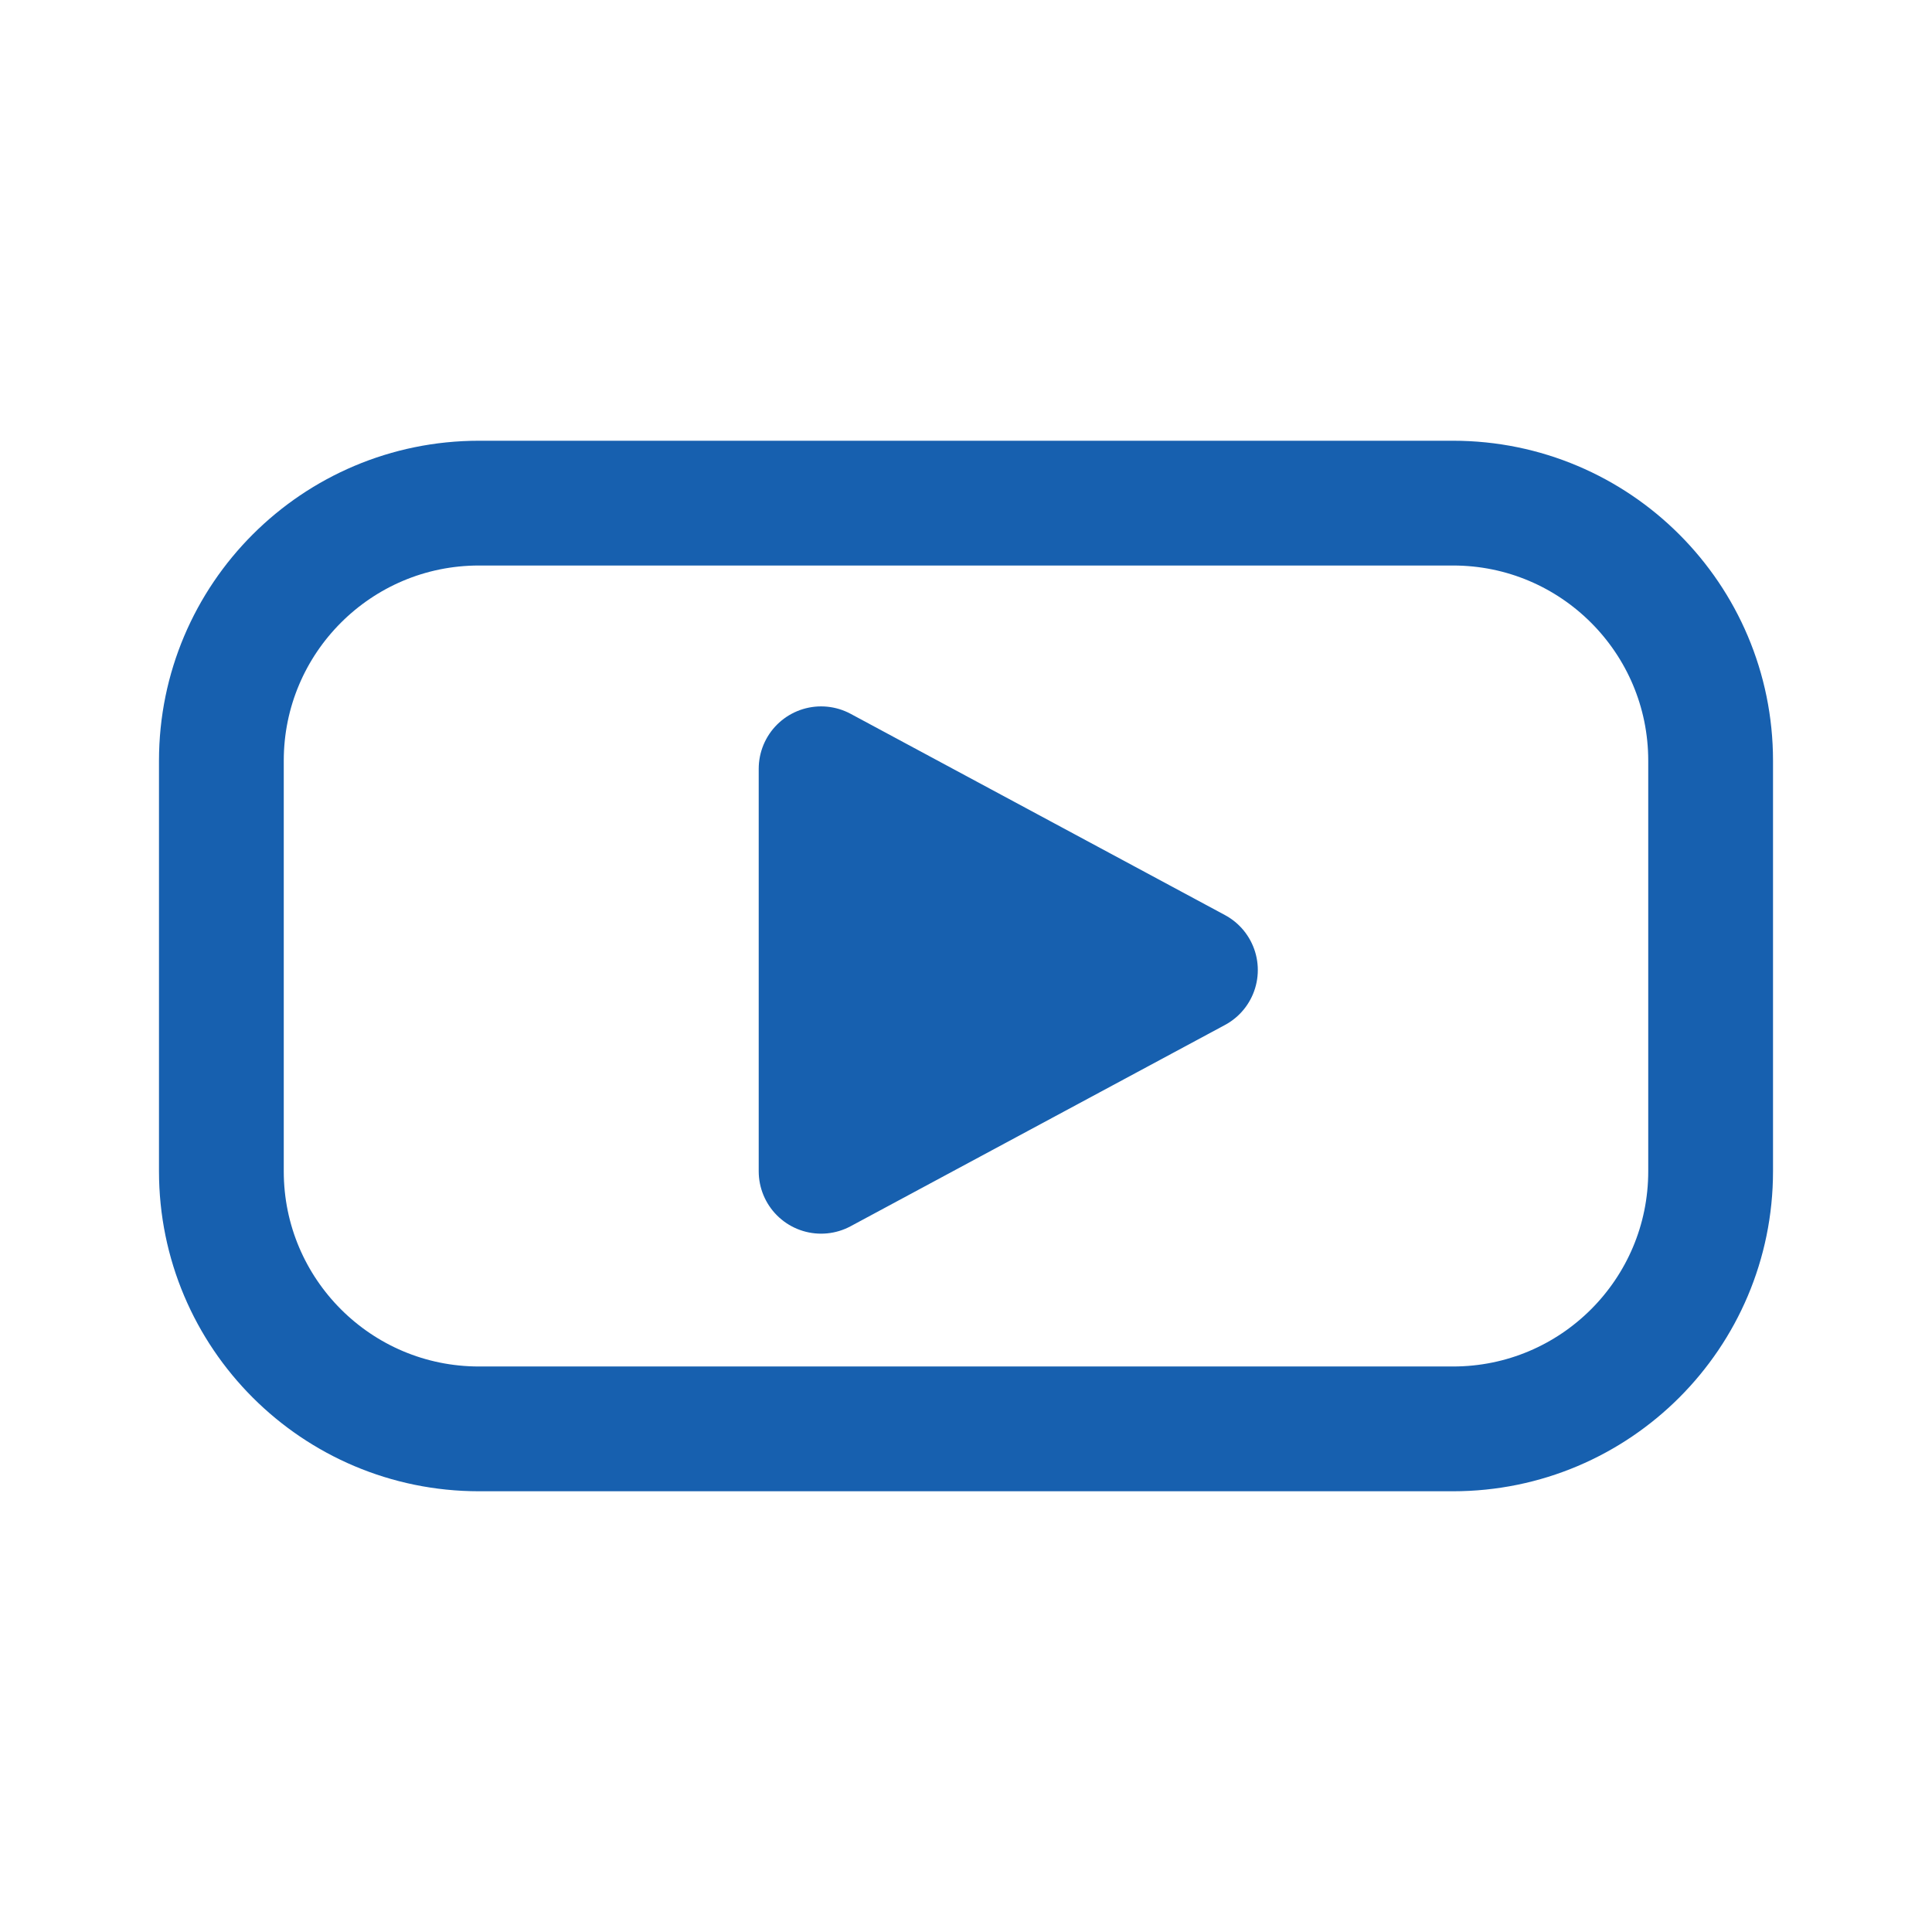
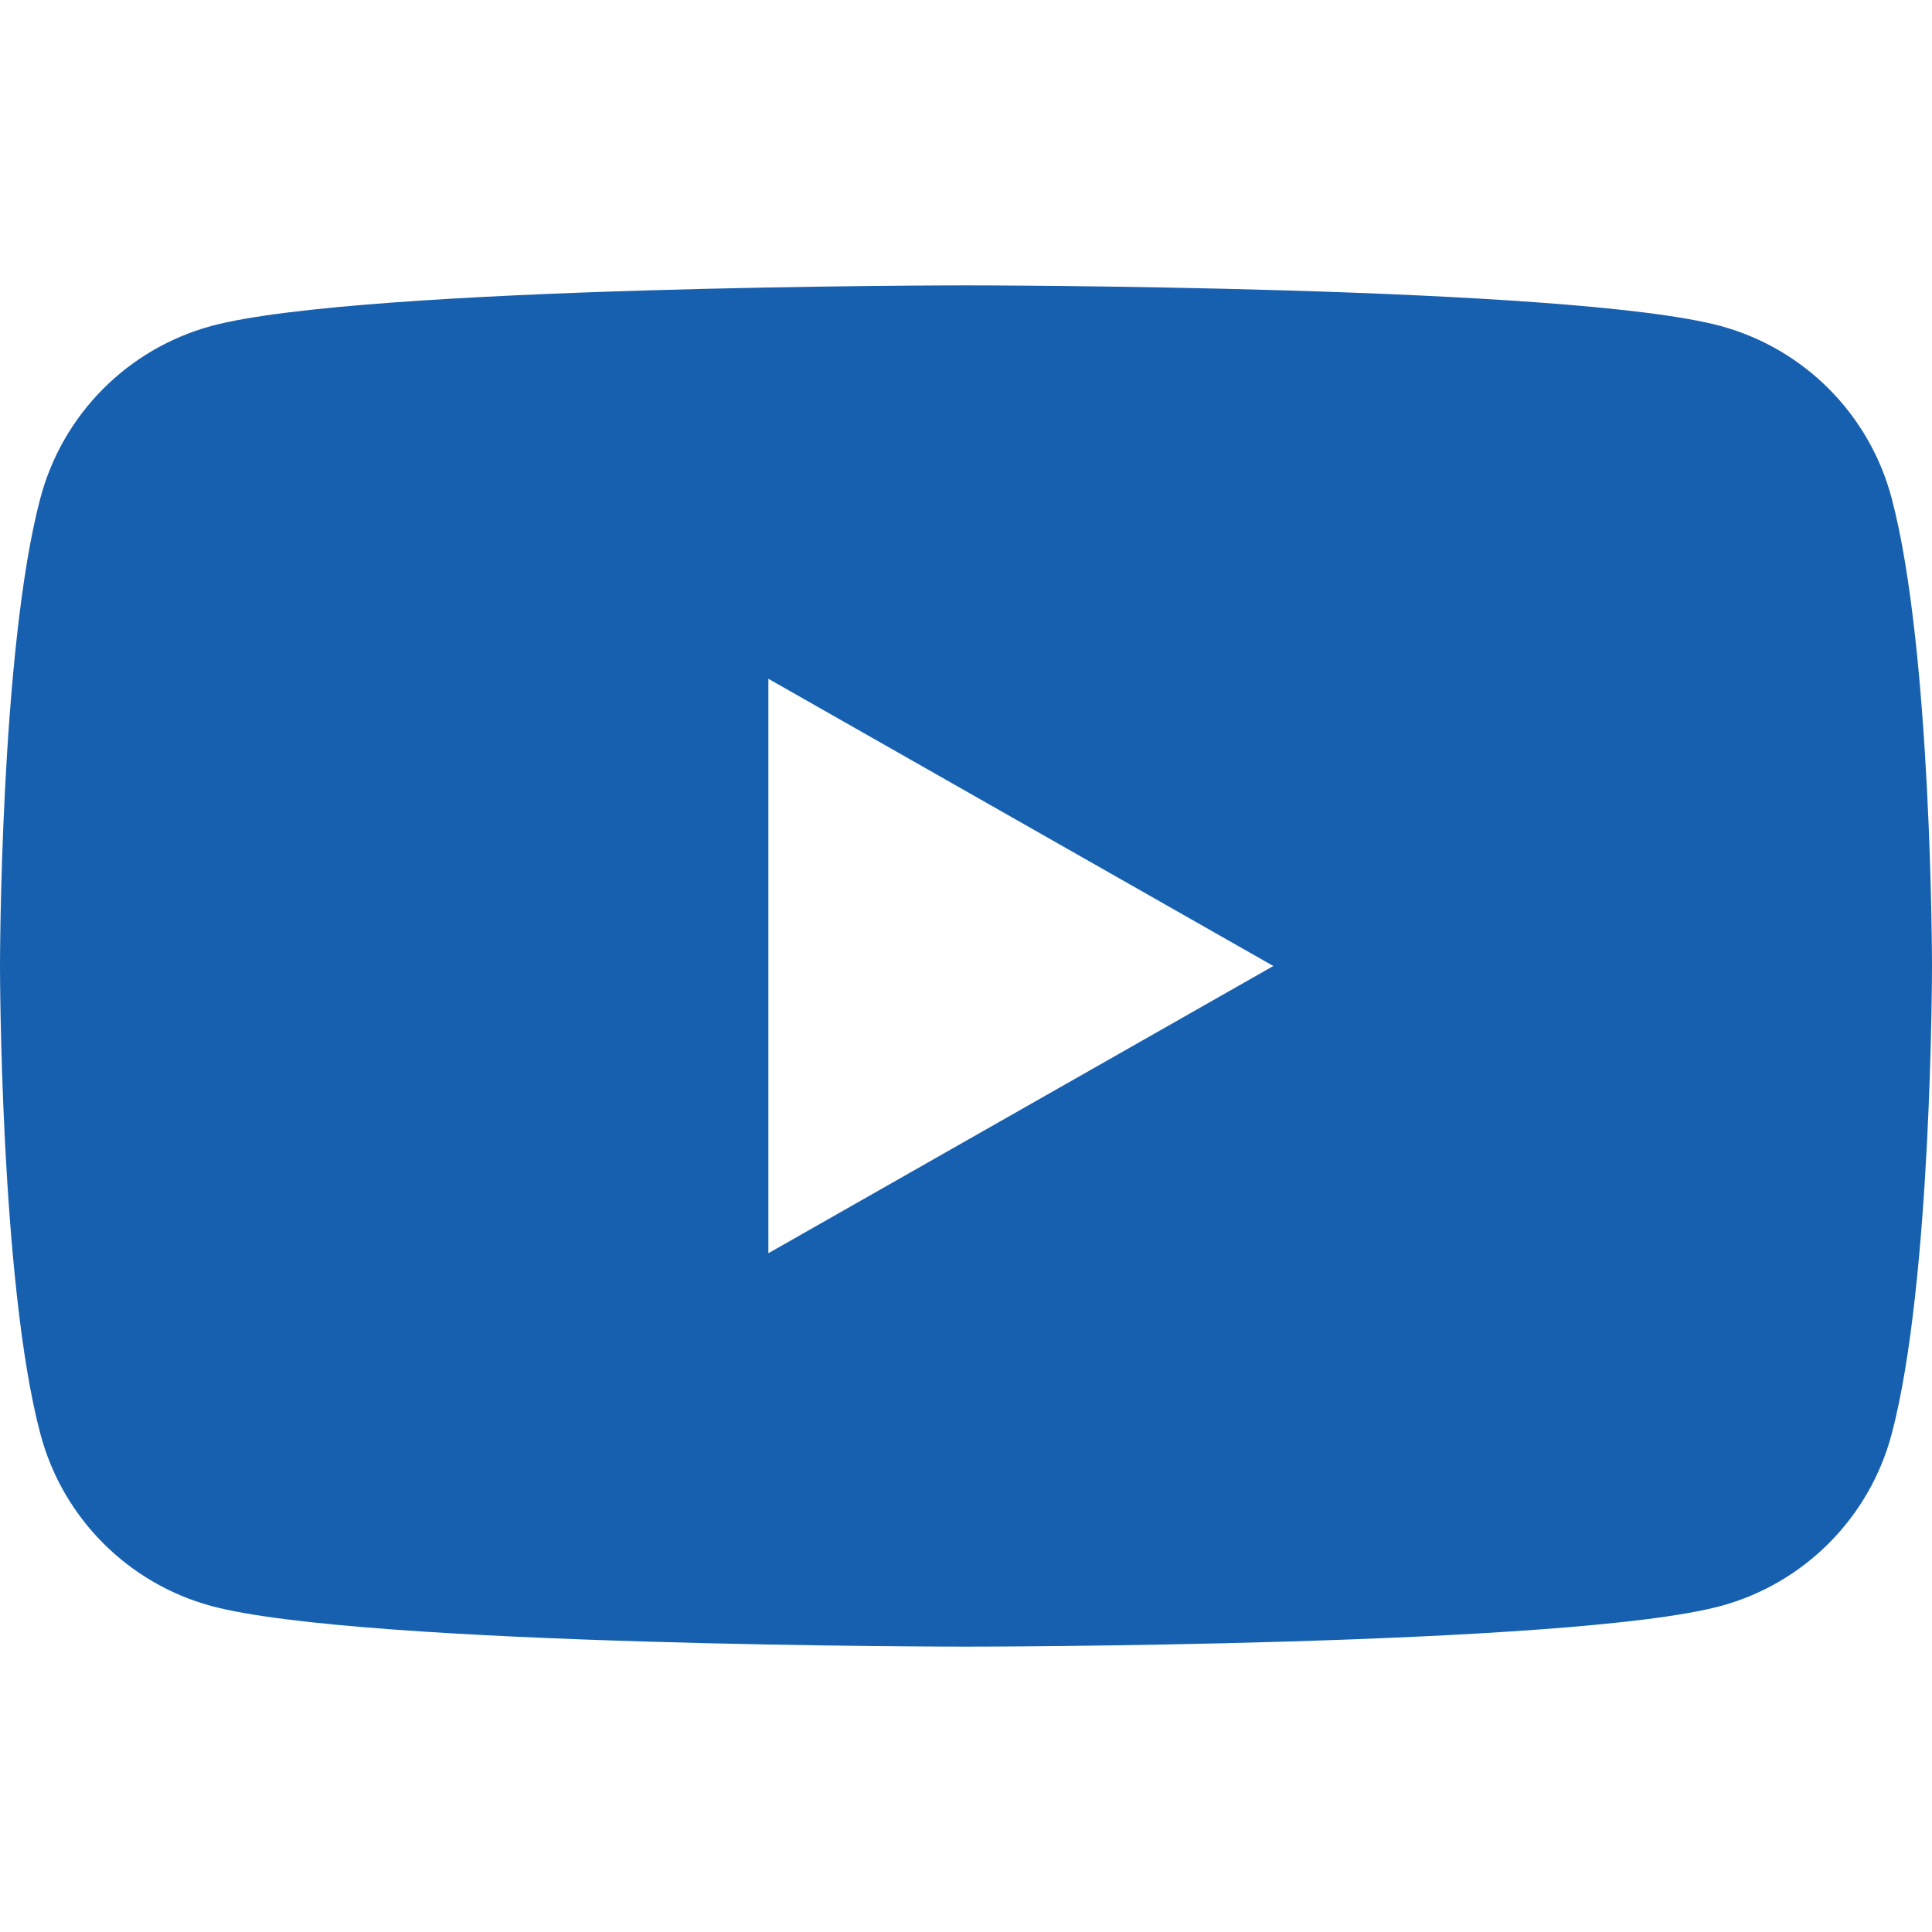
- <svg xmlns="http://www.w3.org/2000/svg" width="24" height="24" viewBox="0 0 24 24" fill="none" aria-hidden="true" focusable="false">
-   <g fill="none" stroke="#1760af" stroke-width="1.55" stroke-linecap="round" stroke-linejoin="round">
-     <rect x="2.75" y="6.25" width="18.5" height="11.5" rx="3.2" />
-     <path d="M10.2 9.55v5l4.65-2.5Z" fill="#1760af" />
-   </g>
+ <svg xmlns="http://www.w3.org/2000/svg" width="24" height="24" viewBox="0 0 24 24" aria-hidden="true" focusable="false">
+   <path fill="#1760af" fill-rule="evenodd" d="M23.498 6.186a3.016 3.016 0 0 0-2.122-2.136C19.505 3.545 12 3.545 12 3.545s-7.505 0-9.377.505A3.017 3.017 0 0 0 .502 6.186C0 8.07 0 12 0 12s0 3.93.502 5.814a3.016 3.016 0 0 0 2.122 2.136c1.871.505 9.376.505 9.376.505s7.505 0 9.377-.505a3.015 3.015 0 0 0 2.122-2.136C24 15.93 24 12 24 12s0-3.93-.502-5.814zM9.545 15.568V8.432L15.818 12l-6.273 3.568z" />
</svg>
